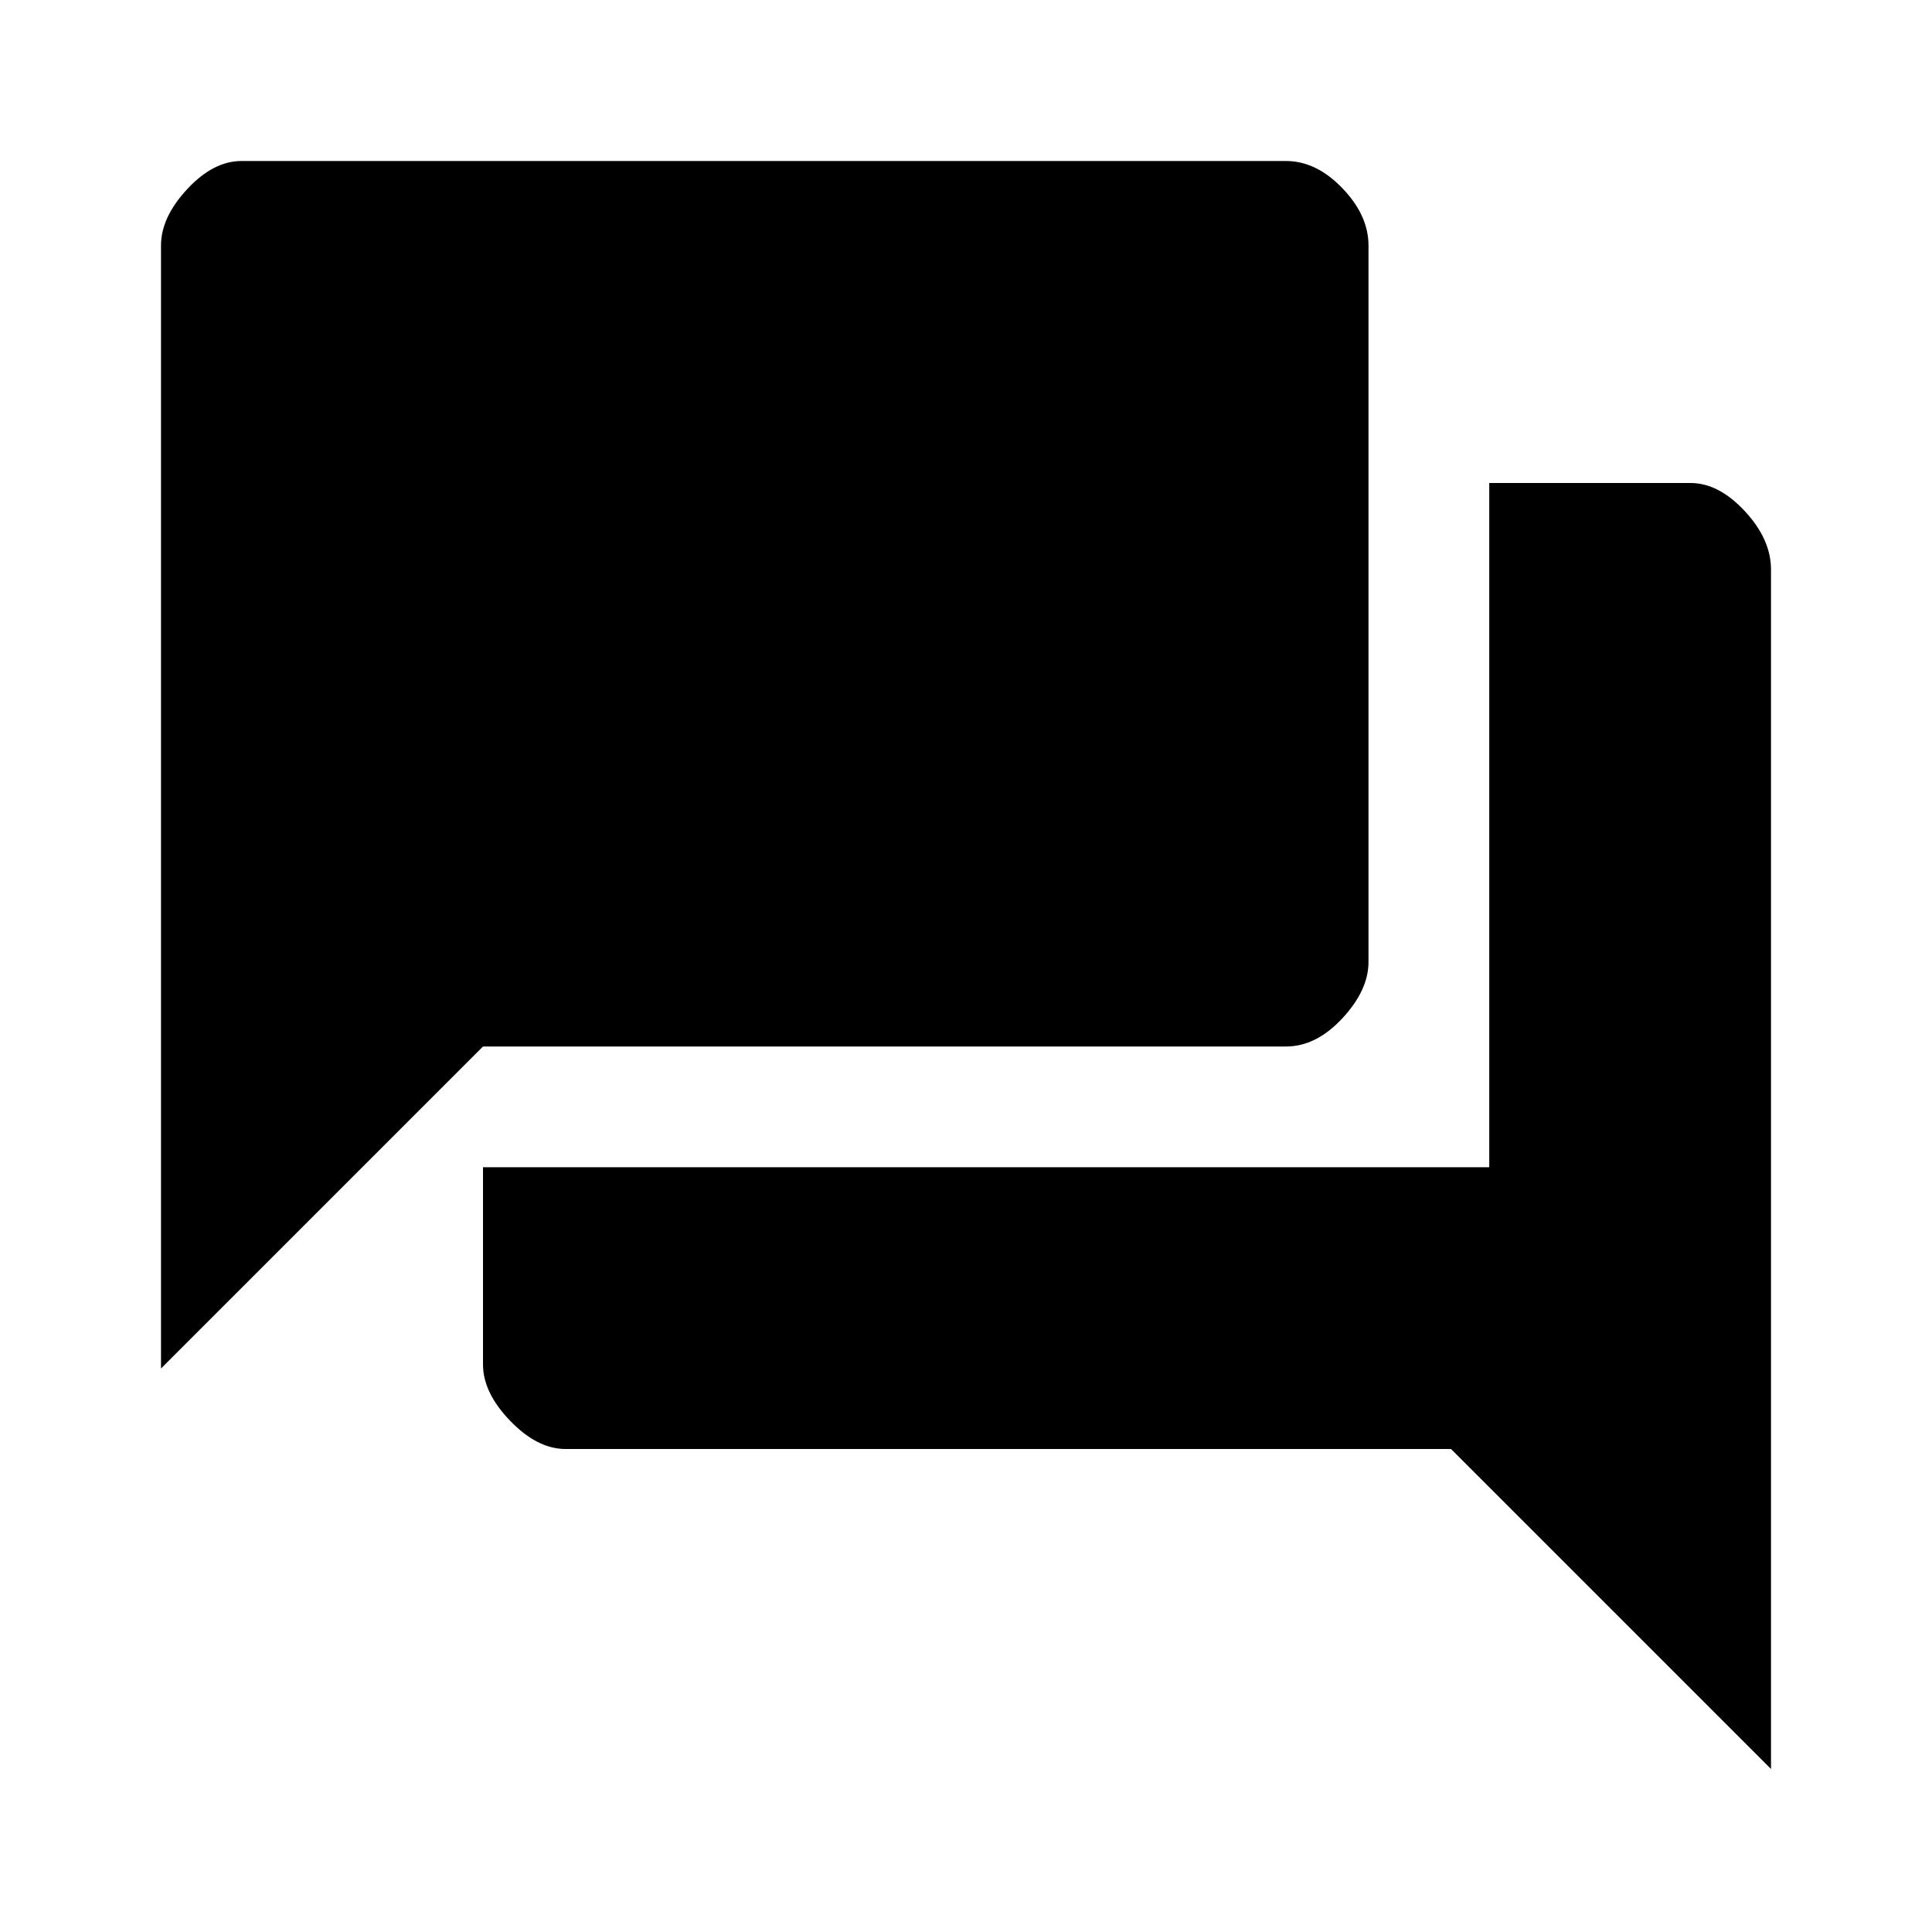
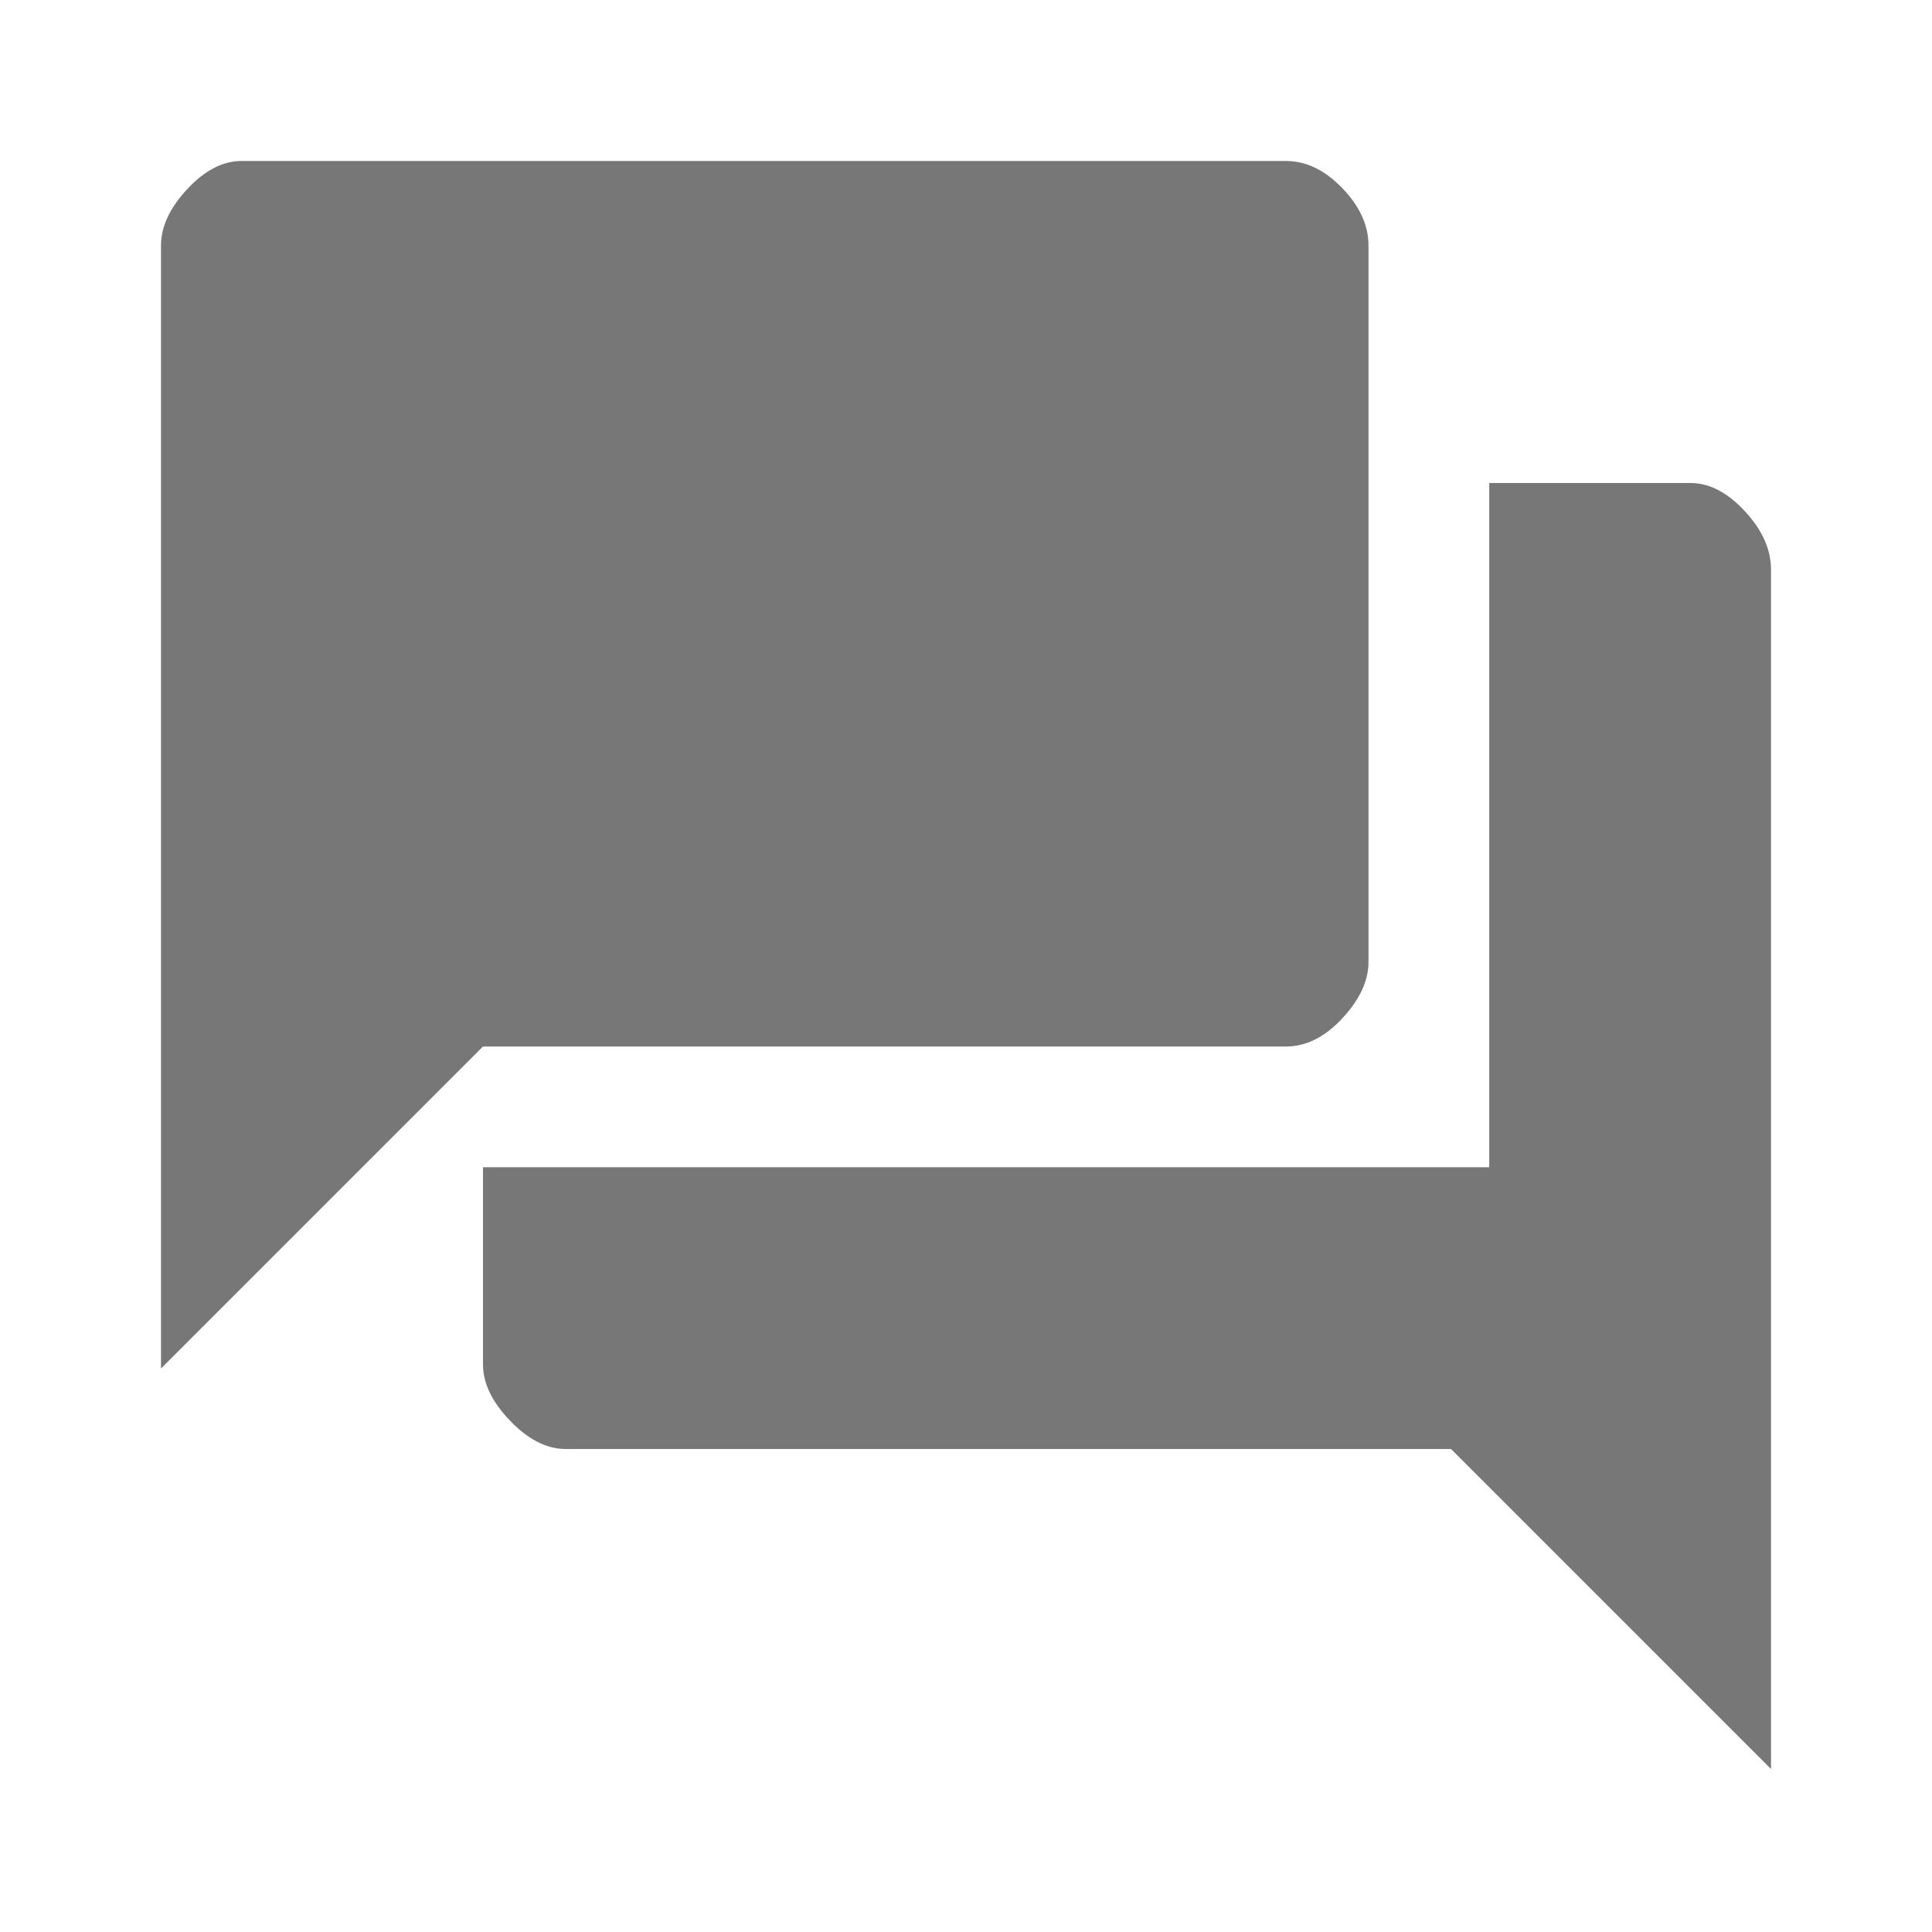
<svg xmlns="http://www.w3.org/2000/svg" height="48" viewBox="0 -960 960 960" width="48">
-   <path d="M281-240q-14 0-27.5-14T240-282v-98h500v-340h100q14 0 27 14t13 29v596L721-240H281ZM80-280v-558q0-14 13-28t27-14h519q15 0 28 13.5t13 28.5v356q0 14-13 28t-28 14H240L80-280Z" />
+   <path d="M281-240q-14 0-27.5-14T240-282v-98h500v-340h100q14 0 27 14t13 29v596L721-240H281ZM80-280v-558q0-14 13-28t27-14h519q15 0 28 13.5t13 28.5v356q0 14-13 28t-28 14H240L80-280Z" fill="#777777" />
</svg>
